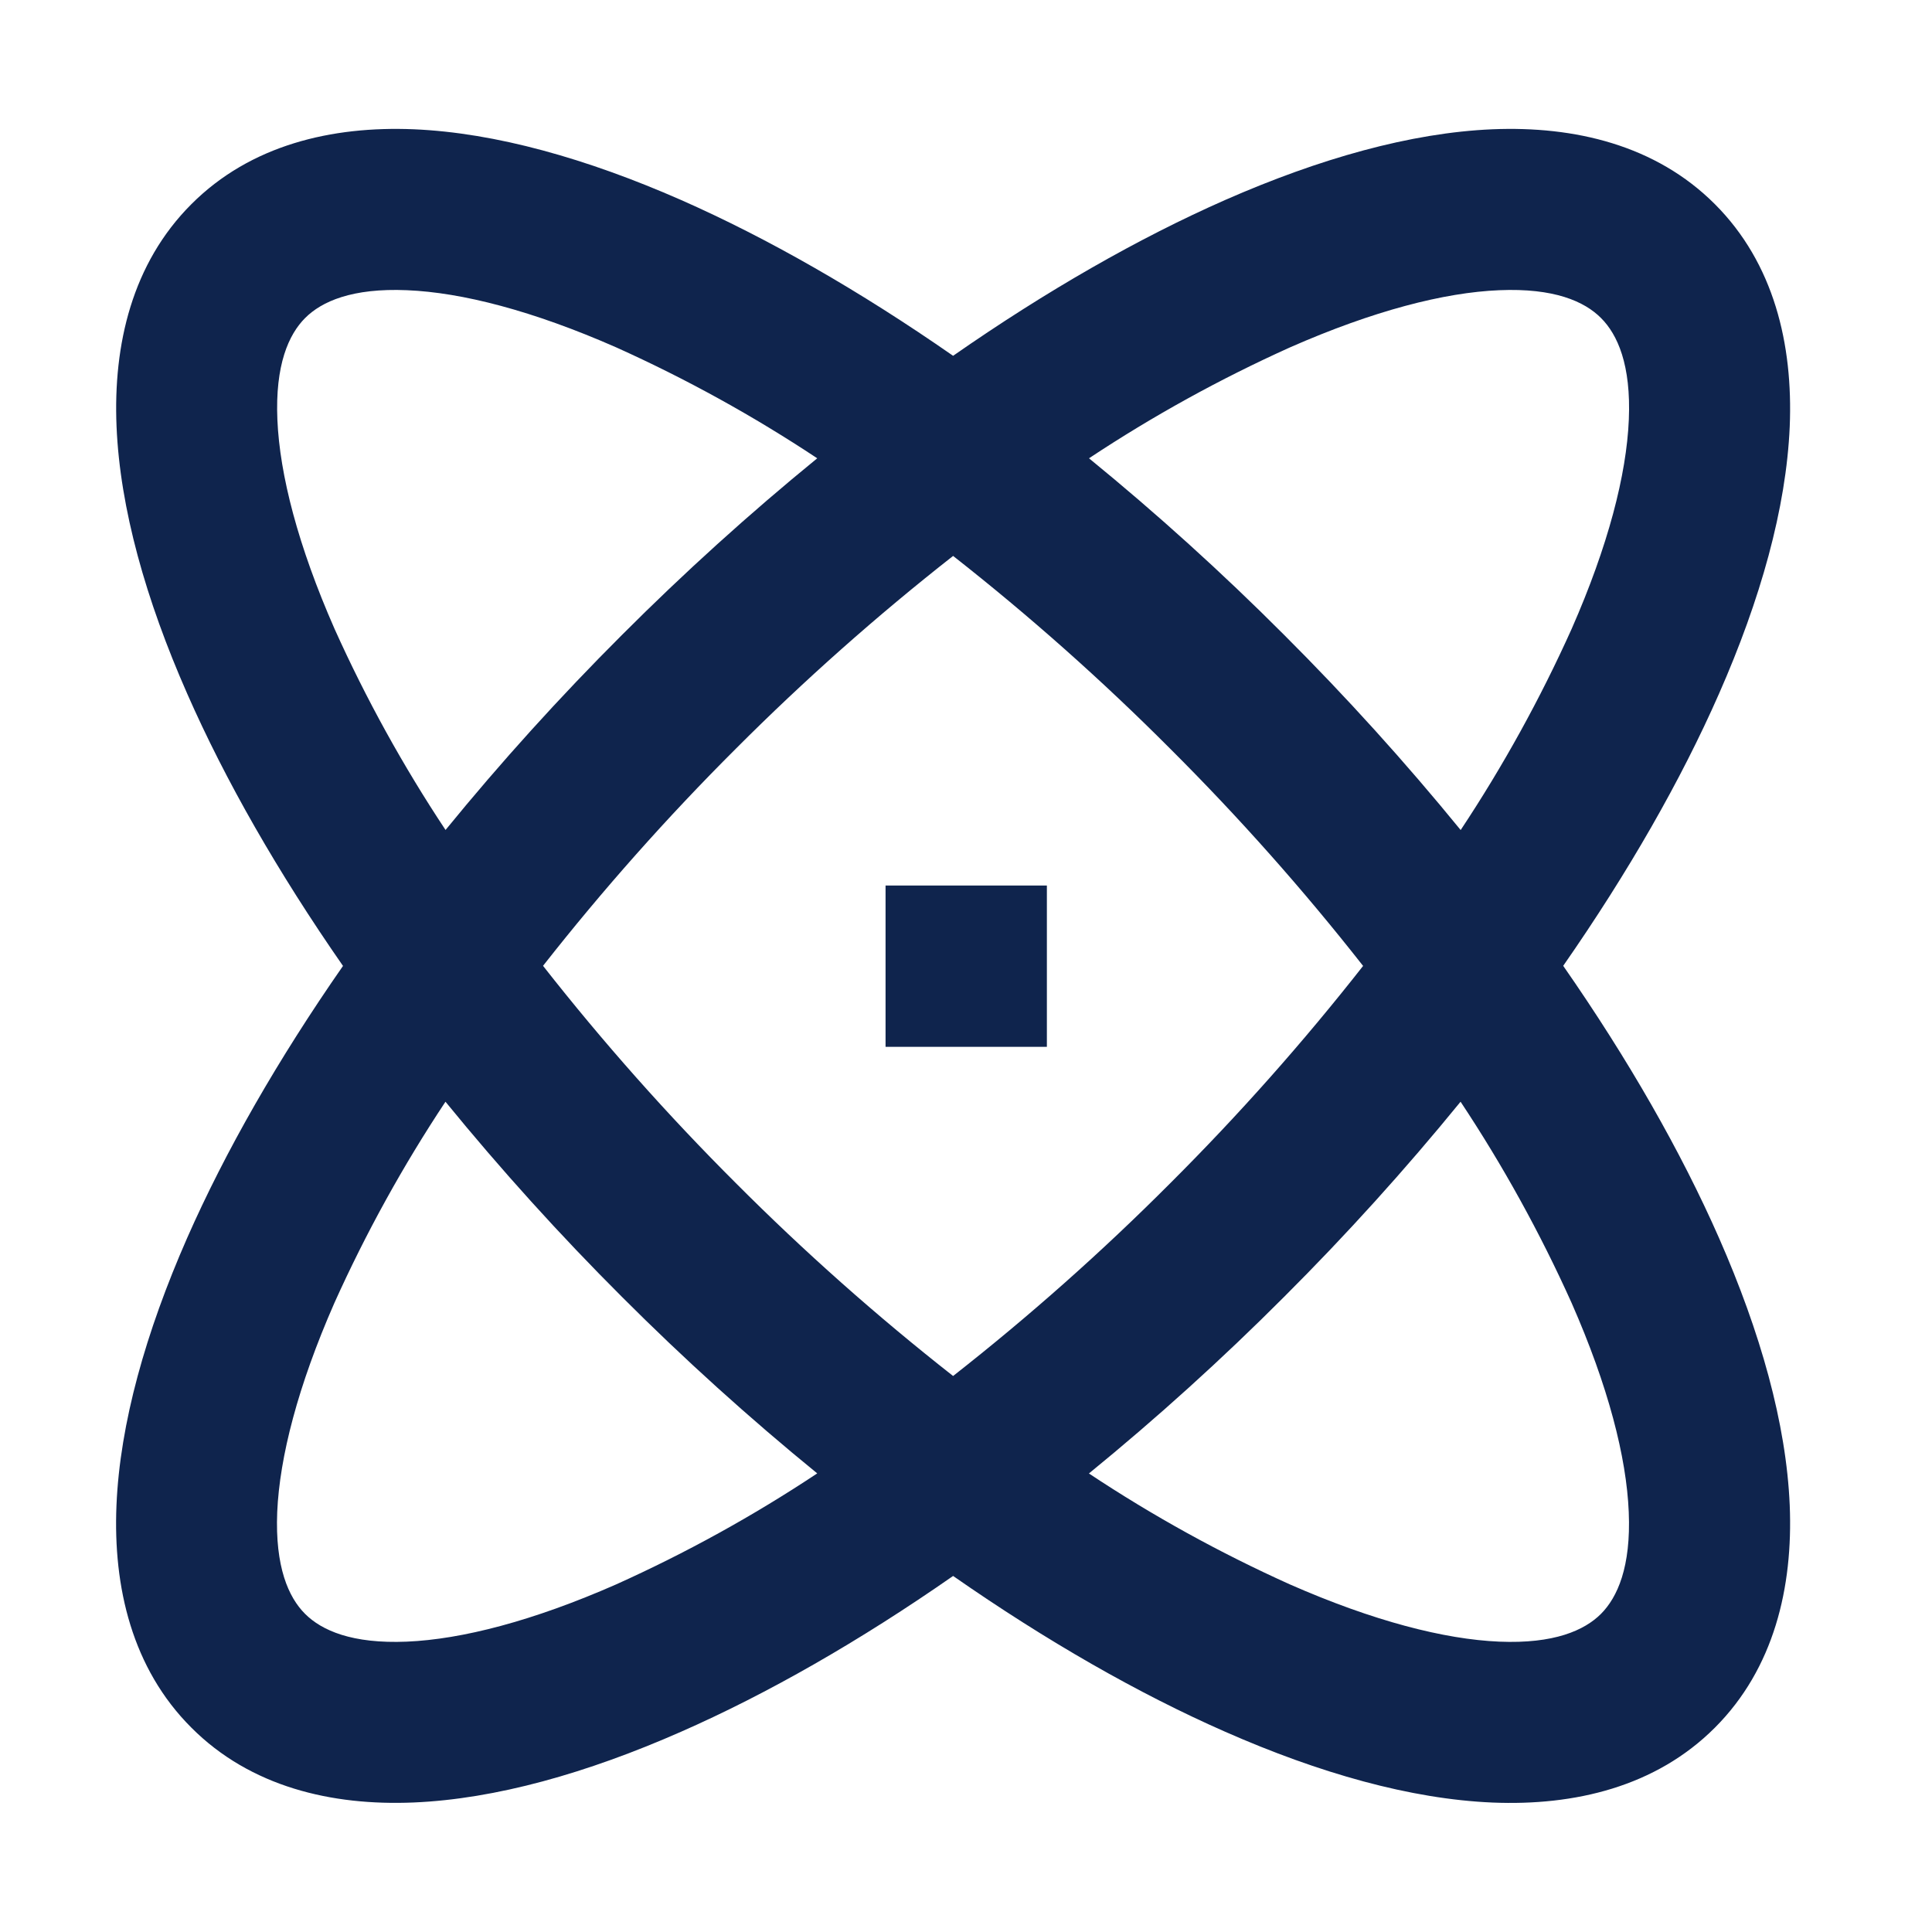
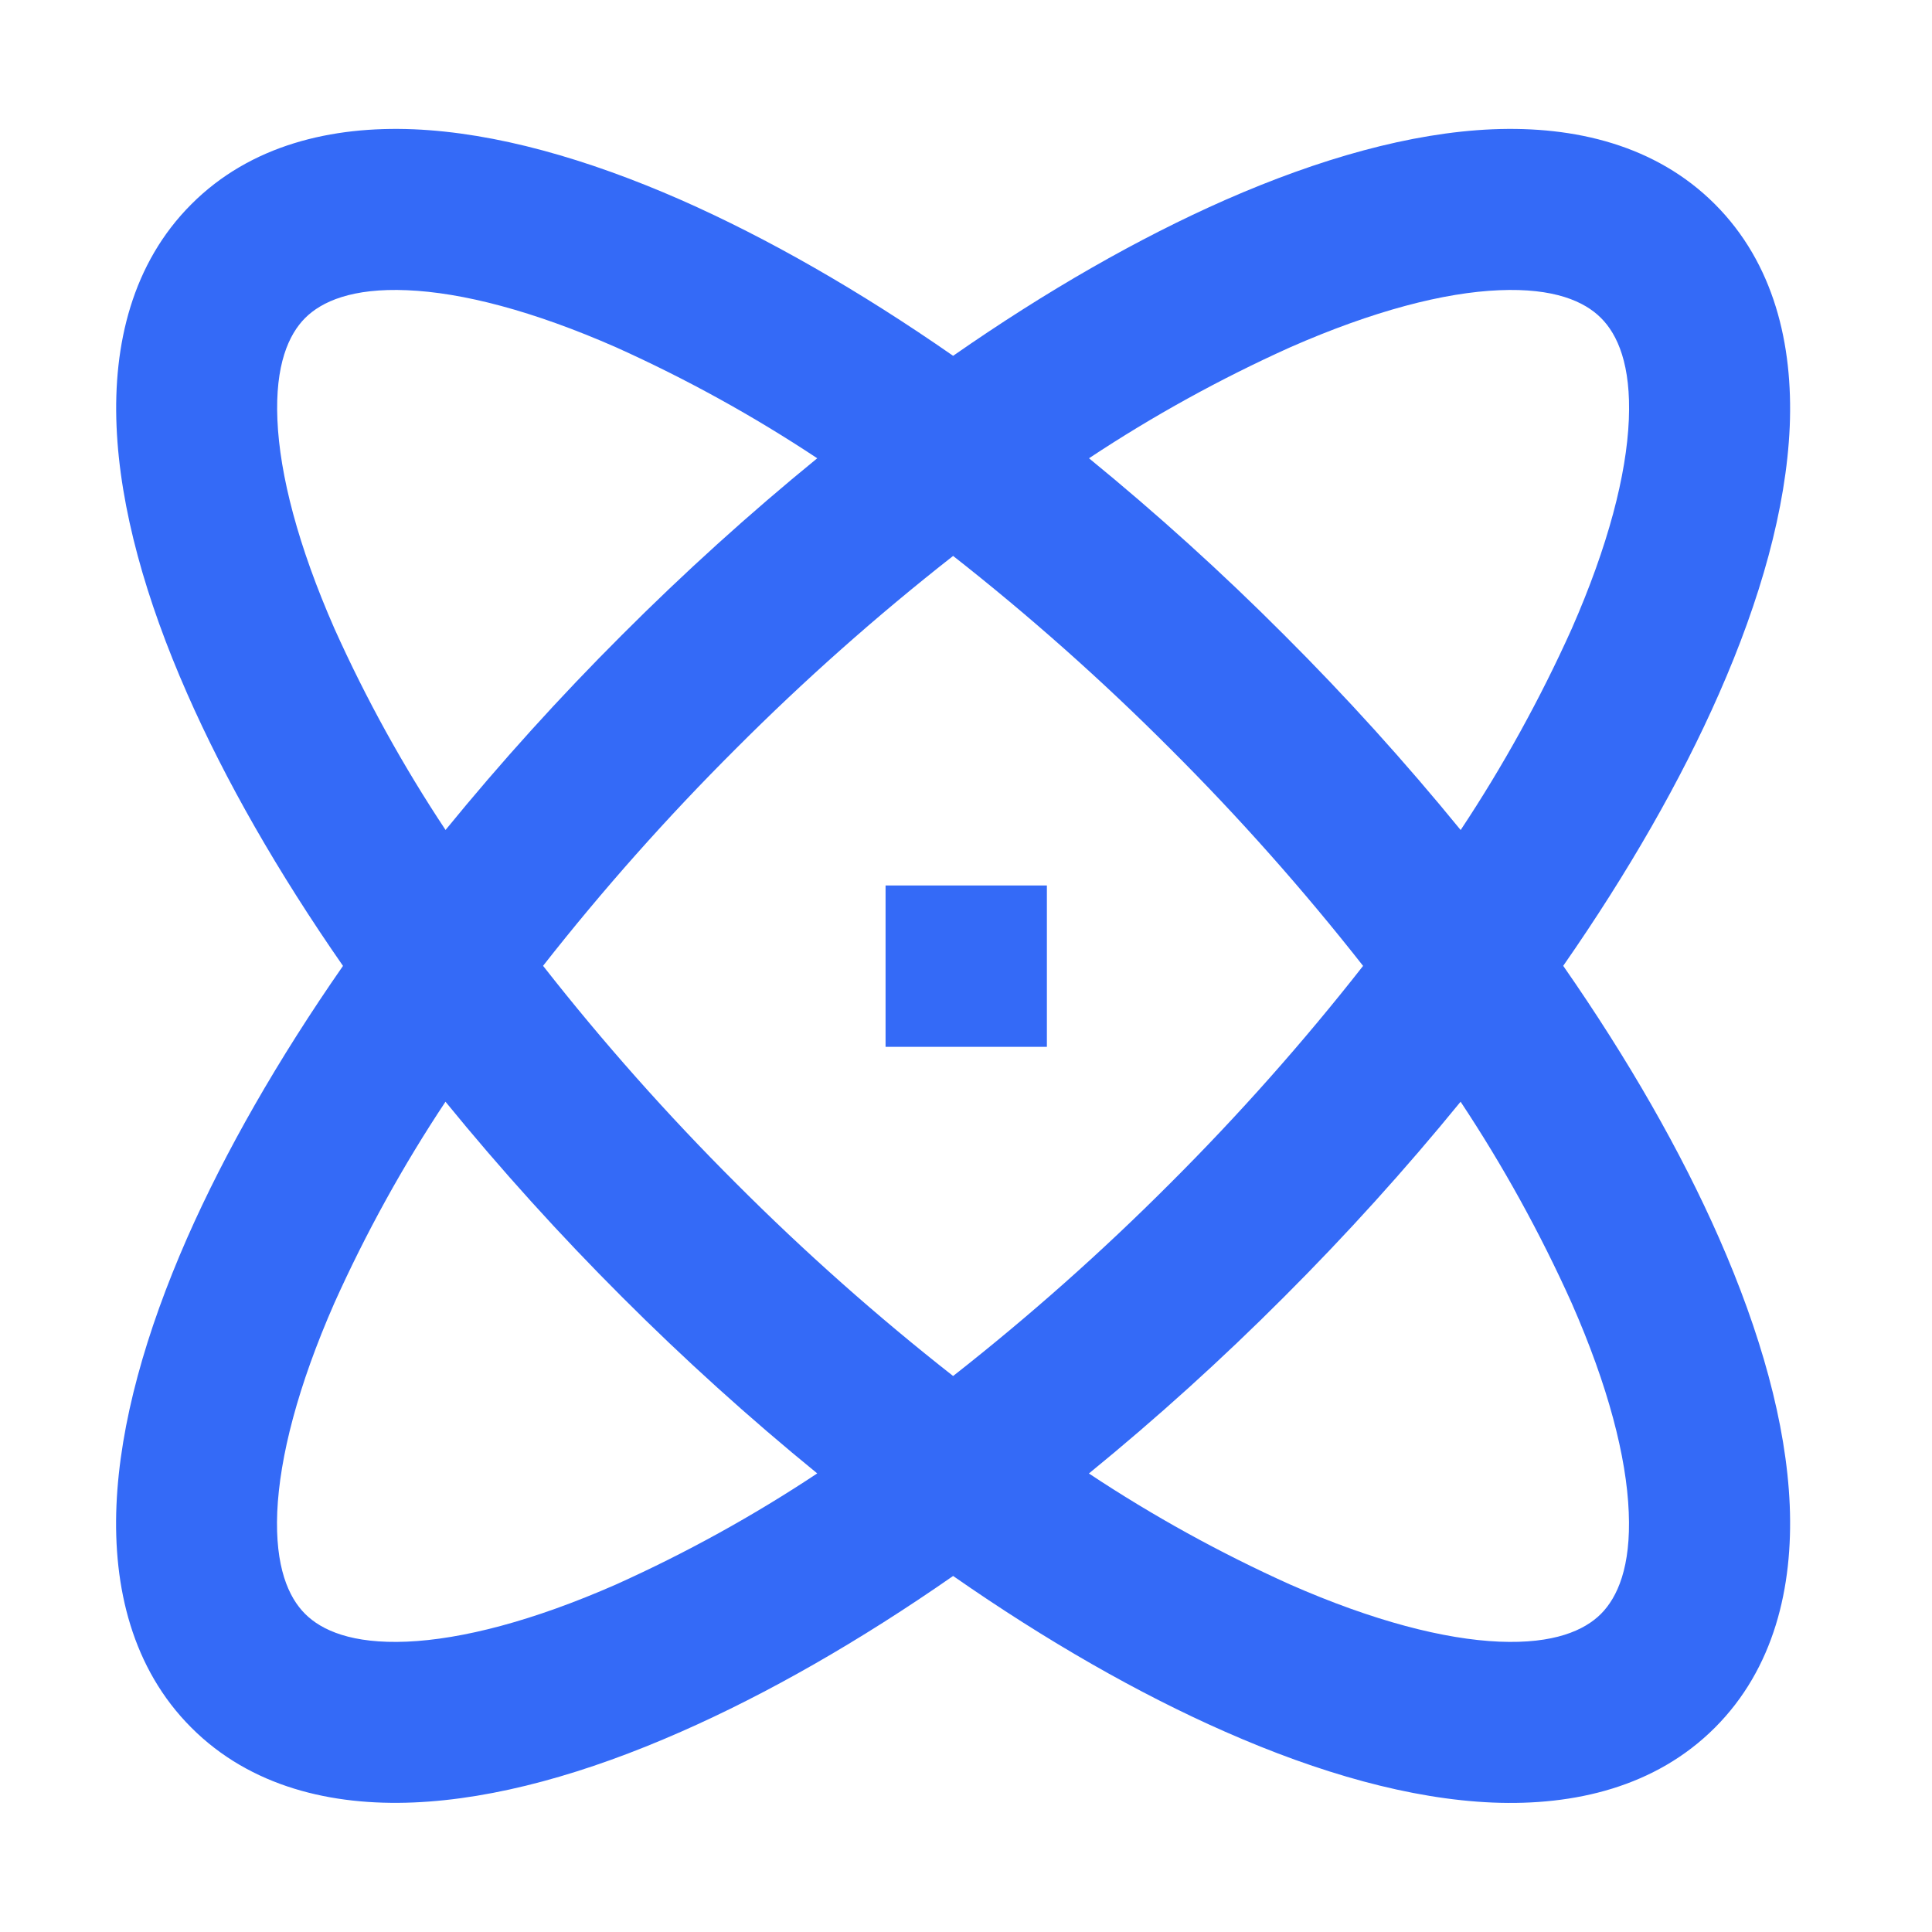
- <svg xmlns="http://www.w3.org/2000/svg" width="80" height="80" viewBox="0 0 80 80" fill="none">
-   <path d="M45.093 18.977C47.909 21.276 50.605 23.716 53.173 26.29C55.745 28.858 58.185 31.554 60.483 34.37C62.239 31.723 63.776 28.937 65.079 26.04C66.593 22.597 67.349 19.66 67.446 17.38C67.543 15.107 66.979 13.85 66.293 13.167C65.609 12.48 64.353 11.92 62.079 12.017C59.803 12.11 56.866 12.867 53.419 14.383C50.524 15.687 47.739 17.223 45.093 18.977ZM39.466 14.733C43.343 12.033 47.153 9.857 50.733 8.28C54.626 6.57 58.406 5.497 61.799 5.353C65.199 5.213 68.559 6.003 71.009 8.453C73.459 10.903 74.249 14.263 74.109 17.66C73.963 21.053 72.893 24.837 71.18 28.727C69.606 32.307 67.426 36.117 64.729 39.993C67.429 43.873 69.606 47.683 71.183 51.267C72.893 55.157 73.966 58.94 74.109 62.333C74.249 65.727 73.459 69.09 71.009 71.54C68.559 73.99 65.2 74.78 61.803 74.64C58.41 74.497 54.626 73.423 50.736 71.71C47.156 70.137 43.343 67.957 39.466 65.257C35.59 67.957 31.776 70.137 28.196 71.71C24.306 73.423 20.523 74.493 17.129 74.637C13.733 74.78 10.369 73.99 7.923 71.537C5.473 69.09 4.679 65.727 4.823 62.33C4.966 58.94 6.039 55.157 7.749 51.263C9.326 47.683 11.506 43.873 14.203 39.997C11.506 36.117 9.326 32.307 7.753 28.727C6.039 24.837 4.969 21.053 4.826 17.66C4.683 14.263 5.473 10.903 7.926 8.453C10.373 6.003 13.736 5.213 17.133 5.353C20.523 5.497 24.306 6.57 28.199 8.28C31.776 9.857 35.59 12.037 39.466 14.733ZM18.449 34.367C20.746 31.552 23.185 28.857 25.756 26.29C28.325 23.717 31.023 21.276 33.84 18.977C31.193 17.222 28.409 15.686 25.513 14.383C22.066 12.867 19.129 12.11 16.853 12.017C14.579 11.92 13.319 12.483 12.636 13.167C11.953 13.85 11.389 15.107 11.486 17.38C11.583 19.66 12.339 22.597 13.853 26.04C15.156 28.937 16.693 31.72 18.449 34.367ZM22.489 39.997C24.966 43.154 27.632 46.159 30.473 48.993C33.306 51.834 36.31 54.5 39.466 56.977C42.623 54.5 45.626 51.834 48.459 48.993C51.3 46.159 53.966 43.154 56.443 39.997C53.966 36.841 51.3 33.839 48.459 31.007C45.626 28.165 42.623 25.498 39.466 23.02C36.308 25.497 33.304 28.163 30.469 31.003C27.629 33.836 24.963 36.838 22.486 39.993M18.446 45.62C16.689 48.268 15.15 51.055 13.846 53.953C12.333 57.397 11.579 60.333 11.479 62.61C11.386 64.883 11.946 66.143 12.633 66.827C13.316 67.51 14.573 68.073 16.846 67.977C19.123 67.88 22.063 67.123 25.506 65.61C28.404 64.306 31.192 62.768 33.84 61.01C31.023 58.713 28.325 56.275 25.756 53.703C23.184 51.135 20.744 48.437 18.446 45.62ZM45.09 61.013C47.736 62.77 50.522 64.307 53.419 65.61C56.863 67.123 59.803 67.88 62.079 67.977C64.353 68.073 65.609 67.51 66.293 66.827C66.976 66.14 67.539 64.883 67.443 62.61C67.349 60.333 66.593 57.397 65.076 53.95C63.773 51.053 62.236 48.267 60.479 45.62C58.182 48.437 55.742 51.135 53.169 53.703C50.602 56.276 47.905 58.715 45.09 61.013ZM36.669 36.667H43.349V43.347H36.669V36.667Z" fill="#0F244D" />
+ <svg xmlns="http://www.w3.org/2000/svg" width="60" height="60" viewBox="0 0 60 60" fill="none">
+   <path d="M33.82 14.232C35.931 15.957 37.954 17.787 39.88 19.718C41.809 21.643 43.639 23.666 45.362 25.777C46.679 23.792 47.832 21.703 48.81 19.53C49.945 16.948 50.512 14.745 50.585 13.035C50.657 11.33 50.235 10.387 49.72 9.875C49.207 9.36 48.265 8.94 46.56 9.013C44.852 9.083 42.65 9.65 40.065 10.787C37.893 11.765 35.805 12.917 33.82 14.232ZM29.6 11.05C32.507 9.025 35.365 7.393 38.05 6.21C40.97 4.928 43.805 4.123 46.35 4.015C48.9 3.91 51.42 4.503 53.257 6.34C55.095 8.178 55.687 10.697 55.582 13.245C55.472 15.79 54.67 18.628 53.385 21.545C52.205 24.23 50.57 27.087 48.547 29.995C50.572 32.905 52.205 35.763 53.387 38.45C54.67 41.367 55.475 44.205 55.582 46.75C55.687 49.295 55.095 51.818 53.257 53.655C51.42 55.492 48.9 56.085 46.352 55.98C43.807 55.873 40.97 55.068 38.052 53.782C35.367 52.602 32.507 50.968 29.6 48.943C26.692 50.968 23.832 52.602 21.147 53.782C18.23 55.068 15.392 55.87 12.847 55.977C10.3 56.085 7.777 55.492 5.942 53.653C4.105 51.818 3.51 49.295 3.617 46.748C3.725 44.205 4.53 41.367 5.812 38.447C6.995 35.763 8.63 32.905 10.652 29.997C8.63 27.087 6.995 24.23 5.815 21.545C4.53 18.628 3.727 15.79 3.62 13.245C3.512 10.697 4.105 8.178 5.945 6.34C7.78 4.503 10.302 3.91 12.85 4.015C15.392 4.123 18.23 4.928 21.15 6.21C23.832 7.393 26.692 9.028 29.6 11.05ZM13.837 25.775C15.56 23.664 17.389 21.642 19.317 19.718C21.244 17.788 23.267 15.957 25.38 14.232C23.395 12.916 21.306 11.764 19.135 10.787C16.55 9.65 14.347 9.083 12.64 9.013C10.935 8.94 9.99 9.363 9.477 9.875C8.965 10.387 8.542 11.33 8.615 13.035C8.687 14.745 9.255 16.948 10.39 19.53C11.367 21.703 12.52 23.79 13.837 25.775ZM16.867 29.997C18.724 32.366 20.724 34.619 22.855 36.745C24.98 38.875 27.232 40.875 29.6 42.733C31.967 40.875 34.219 38.876 36.345 36.745C38.475 34.619 40.475 32.366 42.332 29.997C40.474 27.631 38.475 25.379 36.345 23.255C34.22 21.124 31.967 19.123 29.6 17.265C27.231 19.122 24.978 21.122 22.852 23.253C20.722 25.377 18.722 27.628 16.865 29.995M13.835 34.215C12.516 36.201 11.363 38.291 10.385 40.465C9.25 43.047 8.685 45.25 8.61 46.958C8.54 48.663 8.96 49.608 9.475 50.12C9.987 50.633 10.93 51.055 12.635 50.983C14.342 50.91 16.547 50.343 19.13 49.208C21.303 48.23 23.394 47.076 25.38 45.758C23.267 44.035 21.244 42.206 19.317 40.278C17.388 38.351 15.558 36.328 13.835 34.215ZM33.817 45.76C35.802 47.077 37.892 48.23 40.065 49.208C42.647 50.343 44.852 50.91 46.56 50.983C48.265 51.055 49.207 50.633 49.72 50.12C50.232 49.605 50.655 48.663 50.582 46.958C50.512 45.25 49.945 43.047 48.807 40.462C47.83 38.29 46.677 36.2 45.36 34.215C43.636 36.328 41.806 38.351 39.877 40.278C37.952 42.207 35.929 44.037 33.817 45.76ZM27.502 27.5H32.512V32.51H27.502V27.5Z" fill="#346AF7" />
</svg>
